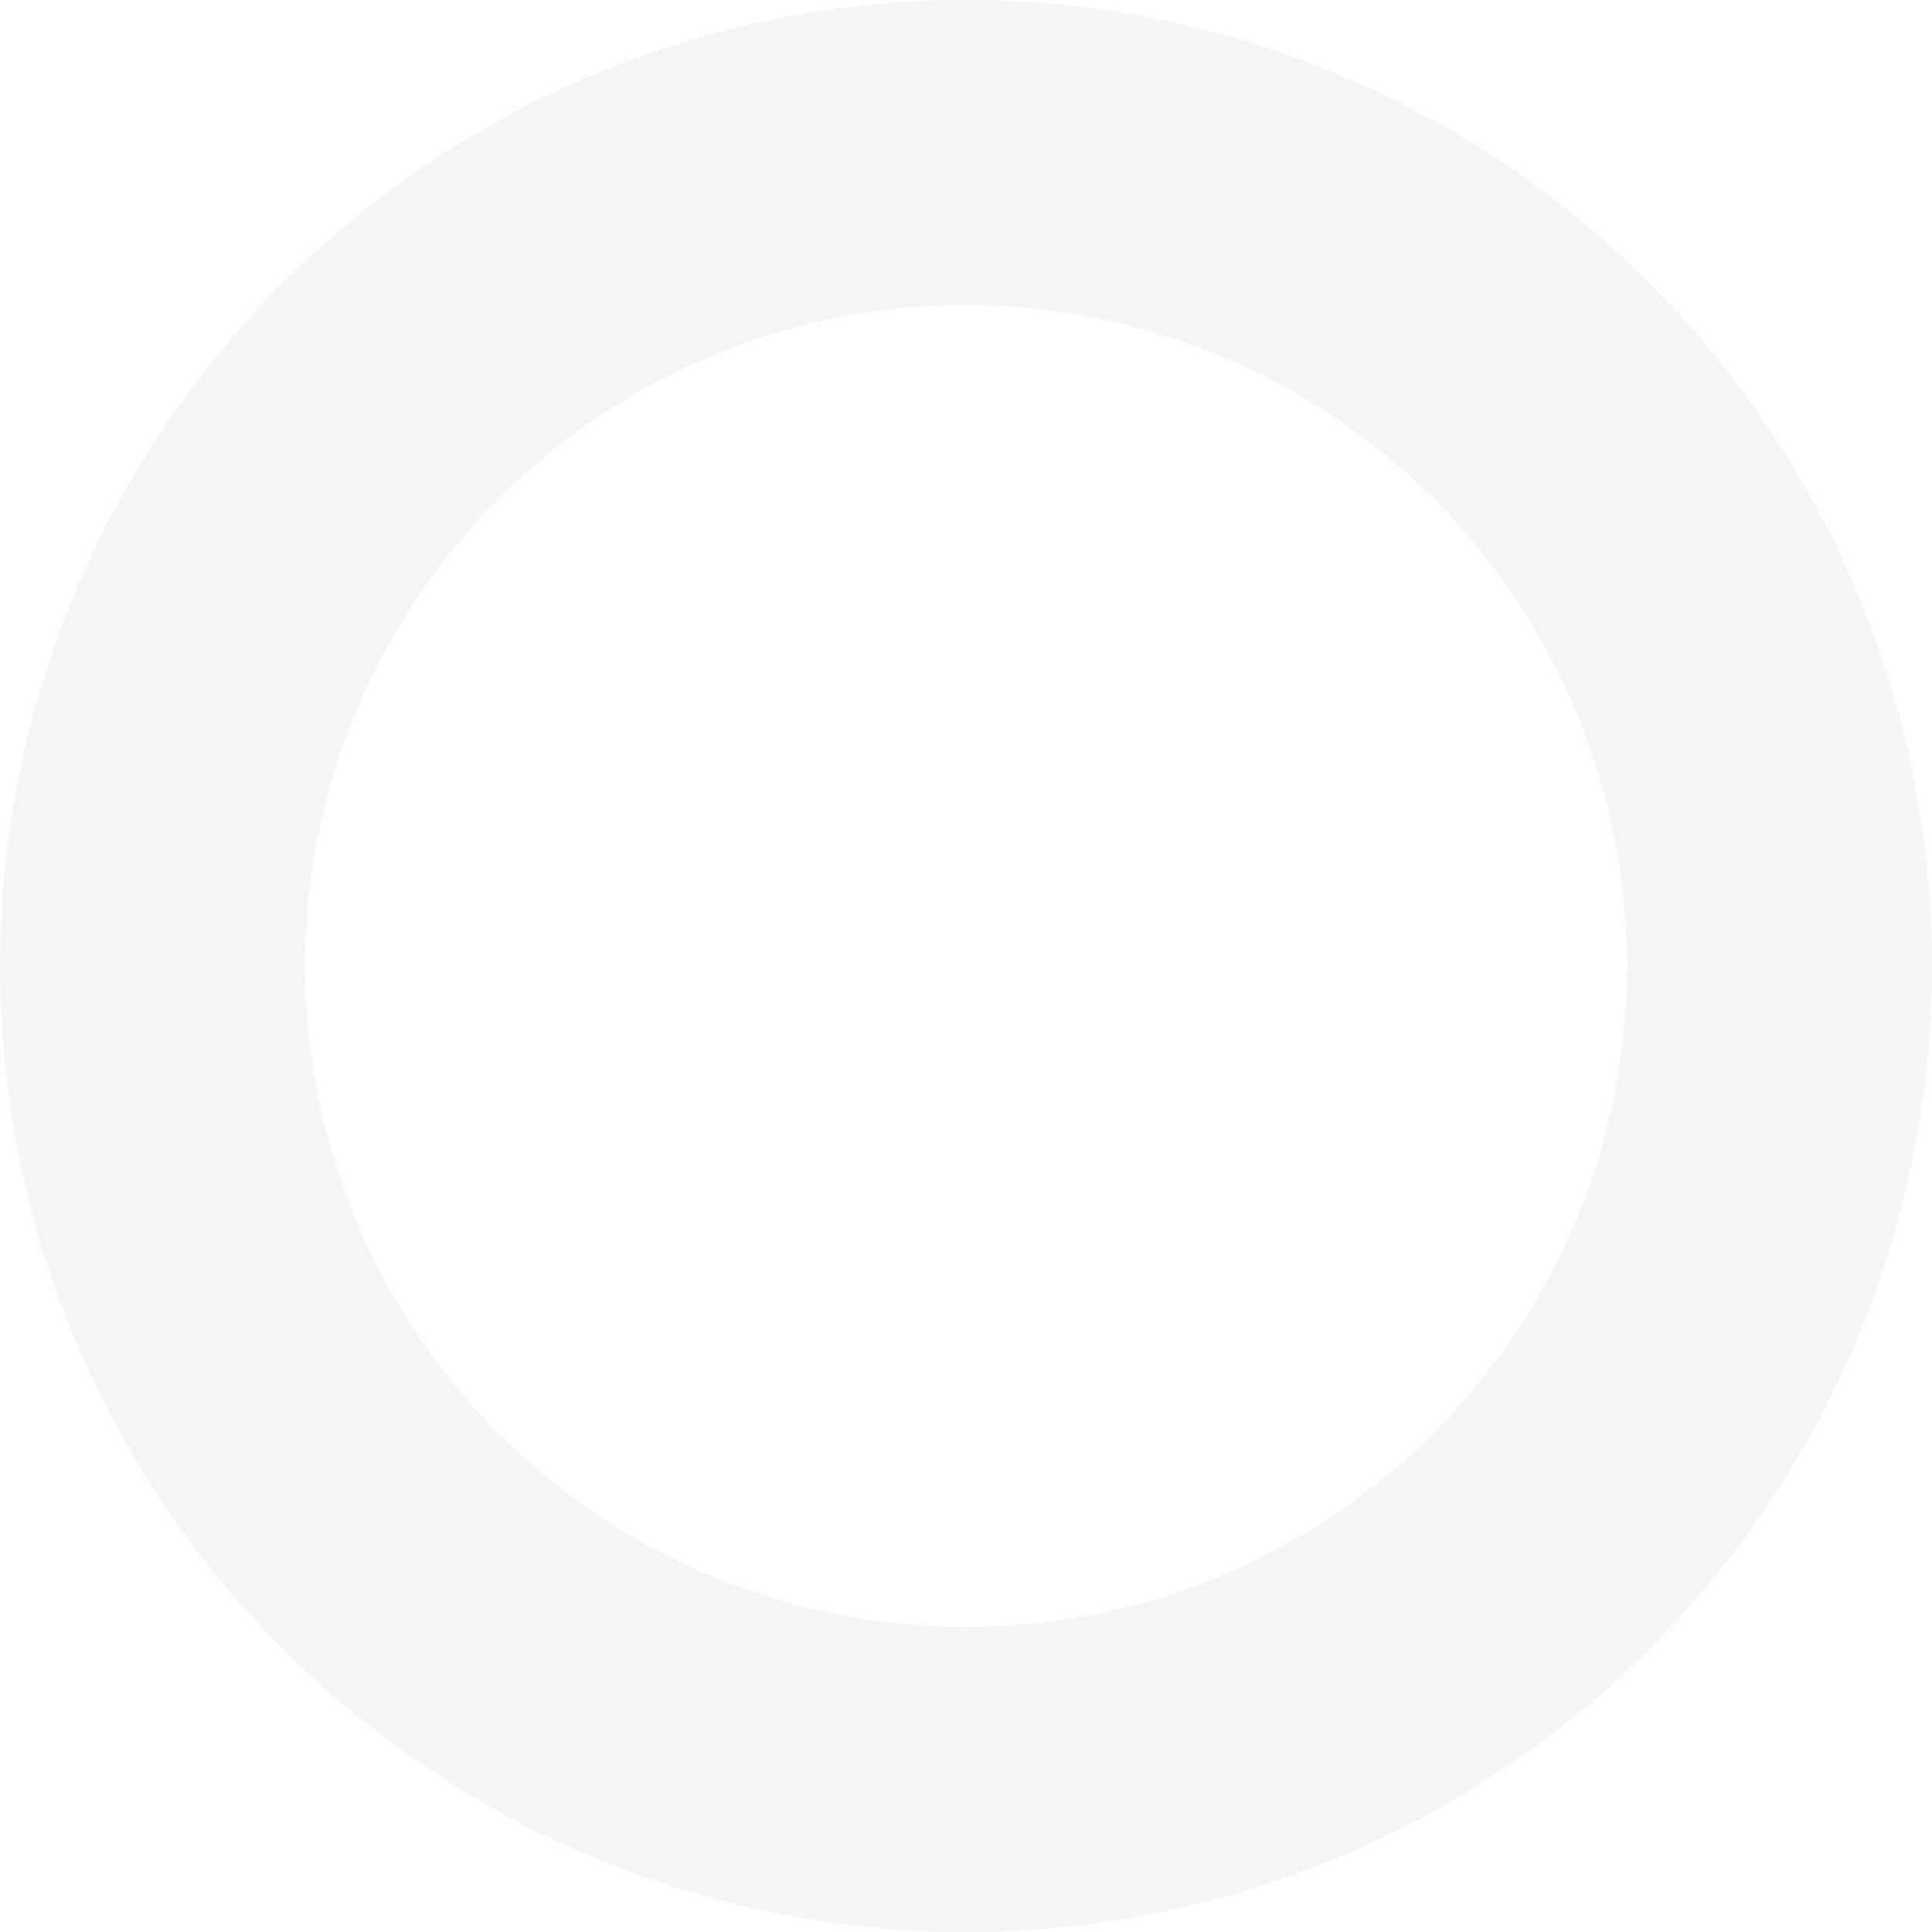
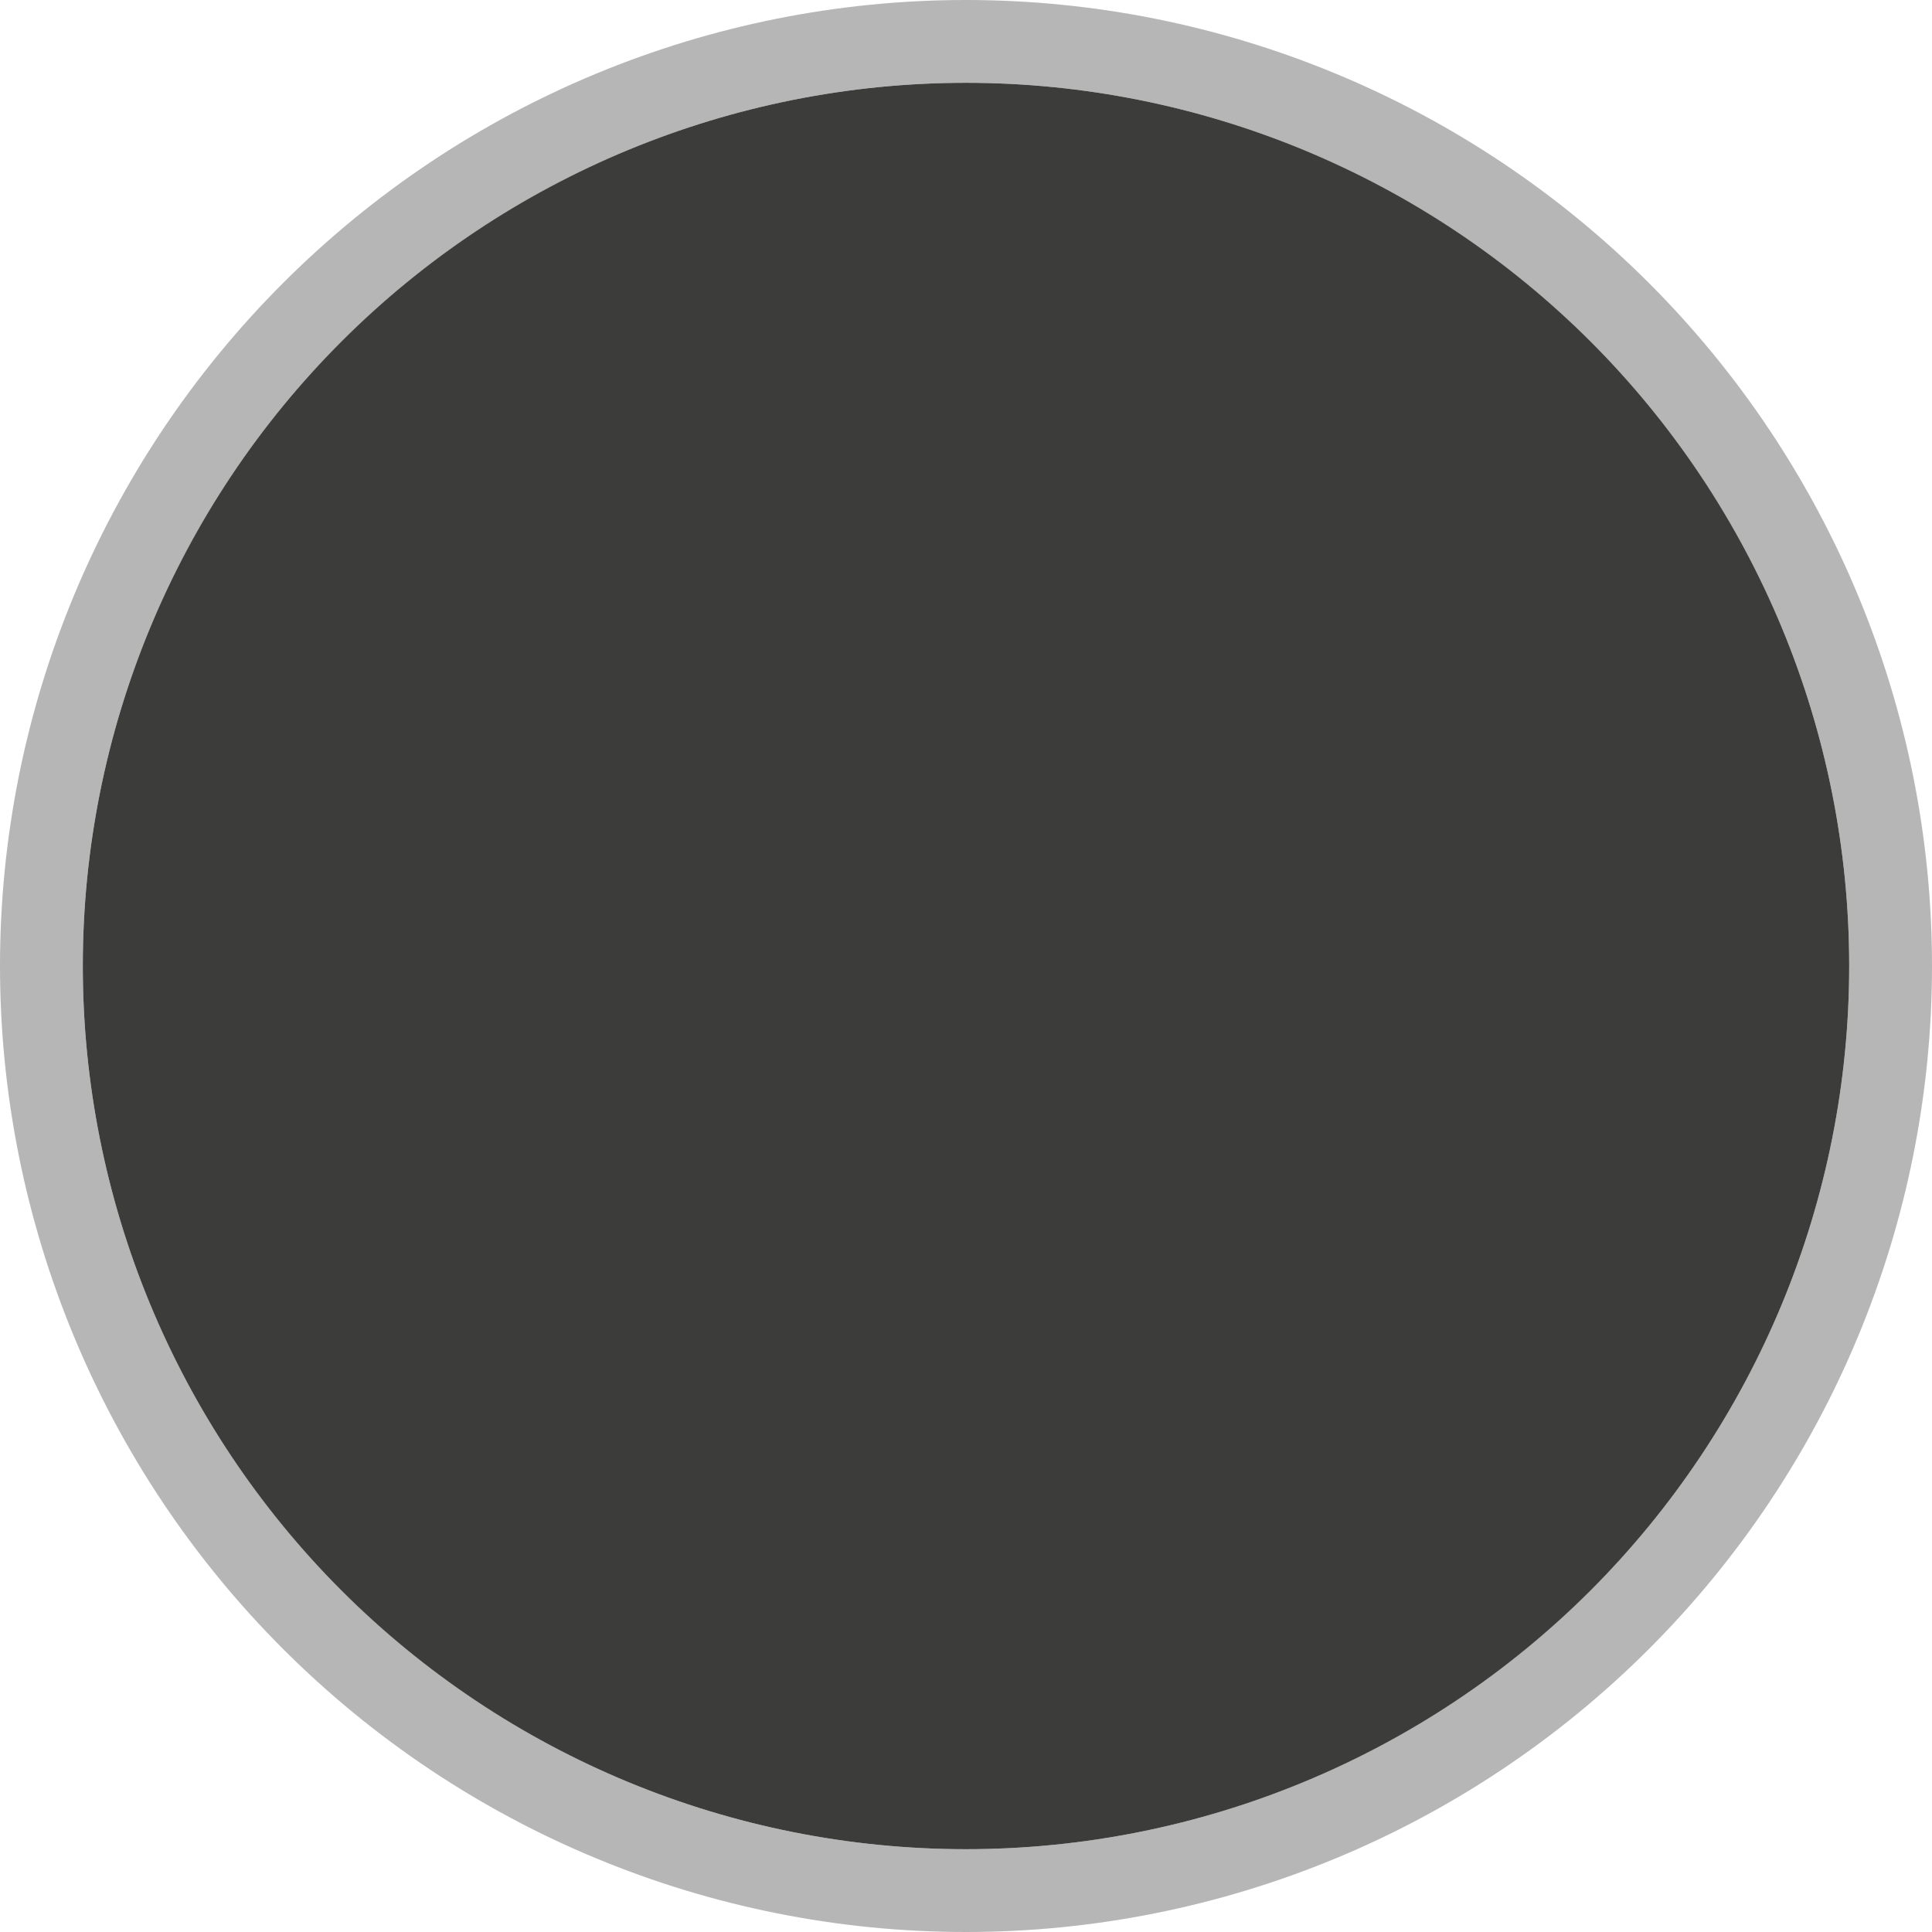
- <svg xmlns="http://www.w3.org/2000/svg" preserveAspectRatio="none" overflow="visible" style="display: block;" width="12.667" height="12.667" viewBox="0 0 12.667 12.667" fill="none">
-   <path id="Vector" d="M2.562 10.105C1.562 9.104 1 7.748 1 6.333C1 4.919 1.562 3.562 2.562 2.562C3.562 1.562 4.919 1 6.333 1C7.748 1 9.104 1.562 10.105 2.562C11.105 3.562 11.667 4.919 11.667 6.333C11.667 7.748 11.105 9.104 10.105 10.105C9.104 11.105 7.748 11.667 6.333 11.667C4.919 11.667 3.562 11.105 2.562 10.105Z" stroke="#F5F5F5" stroke-width="2" stroke-linecap="round" stroke-linejoin="round" />
+ <svg xmlns="http://www.w3.org/2000/svg" preserveAspectRatio="none" overflow="visible" style="display: block;" width="11.667" height="11.667" viewBox="0 0 11.667 11.667" fill="none">
+   <g id="Vector">
+     <path d="M2.062 9.605C1.062 8.604 0.5 7.248 0.5 5.833C0.5 4.419 1.062 3.062 2.062 2.062C3.062 1.062 4.419 0.5 5.833 0.5C7.248 0.5 8.604 1.062 9.605 2.062C10.605 3.062 11.167 4.419 11.167 5.833C11.167 7.248 10.605 8.604 9.605 9.605C8.604 10.605 7.248 11.167 5.833 11.167C4.419 11.167 3.062 10.605 2.062 9.605Z" fill="#3C3C3B" />
+     <path d="M5.833 0.25C7.314 0.25 8.734 0.839 9.781 1.886C10.828 2.933 11.417 4.352 11.417 5.833C11.417 7.314 10.828 8.734 9.781 9.781C8.734 10.828 7.314 11.417 5.833 11.417C4.352 11.417 2.933 10.828 1.886 9.781C0.839 8.734 0.25 7.314 0.25 5.833C0.25 4.352 0.839 2.933 1.886 1.886C2.933 0.839 4.352 0.25 5.833 0.25Z" stroke="#6F6F6E" stroke-opacity="0.5" stroke-width="0.5" stroke-linecap="round" stroke-linejoin="round" />
+   </g>
</svg>
